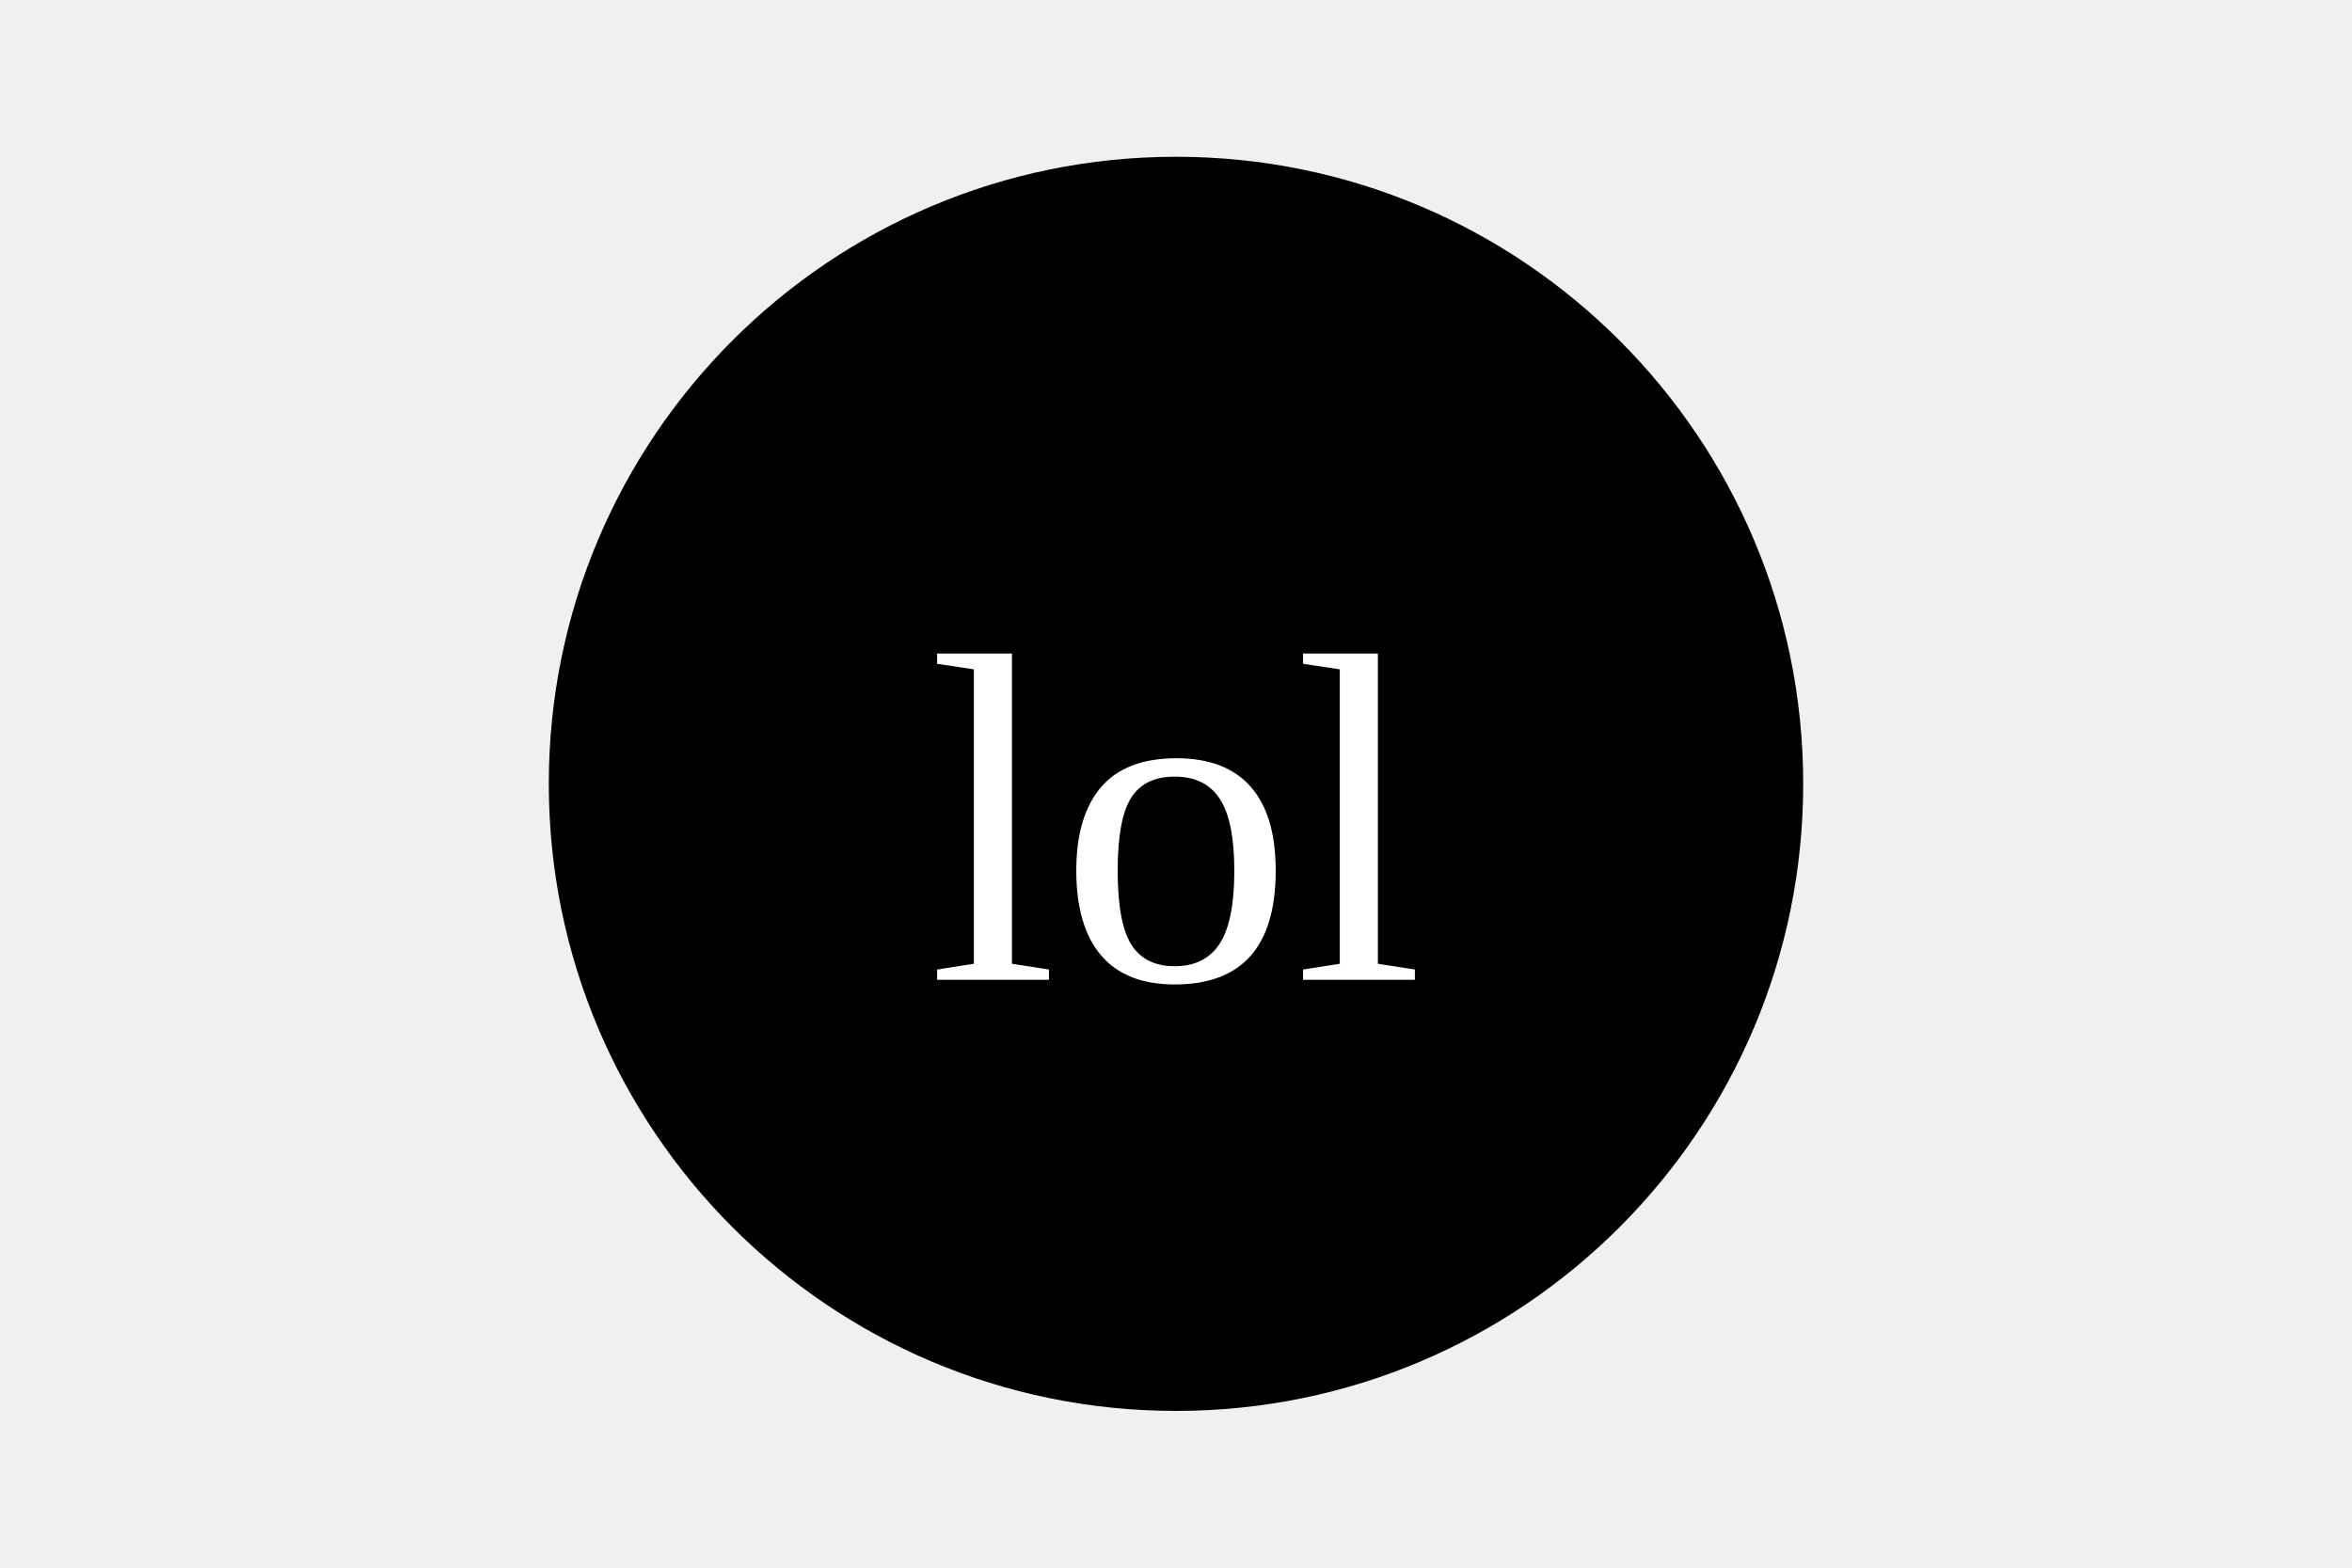
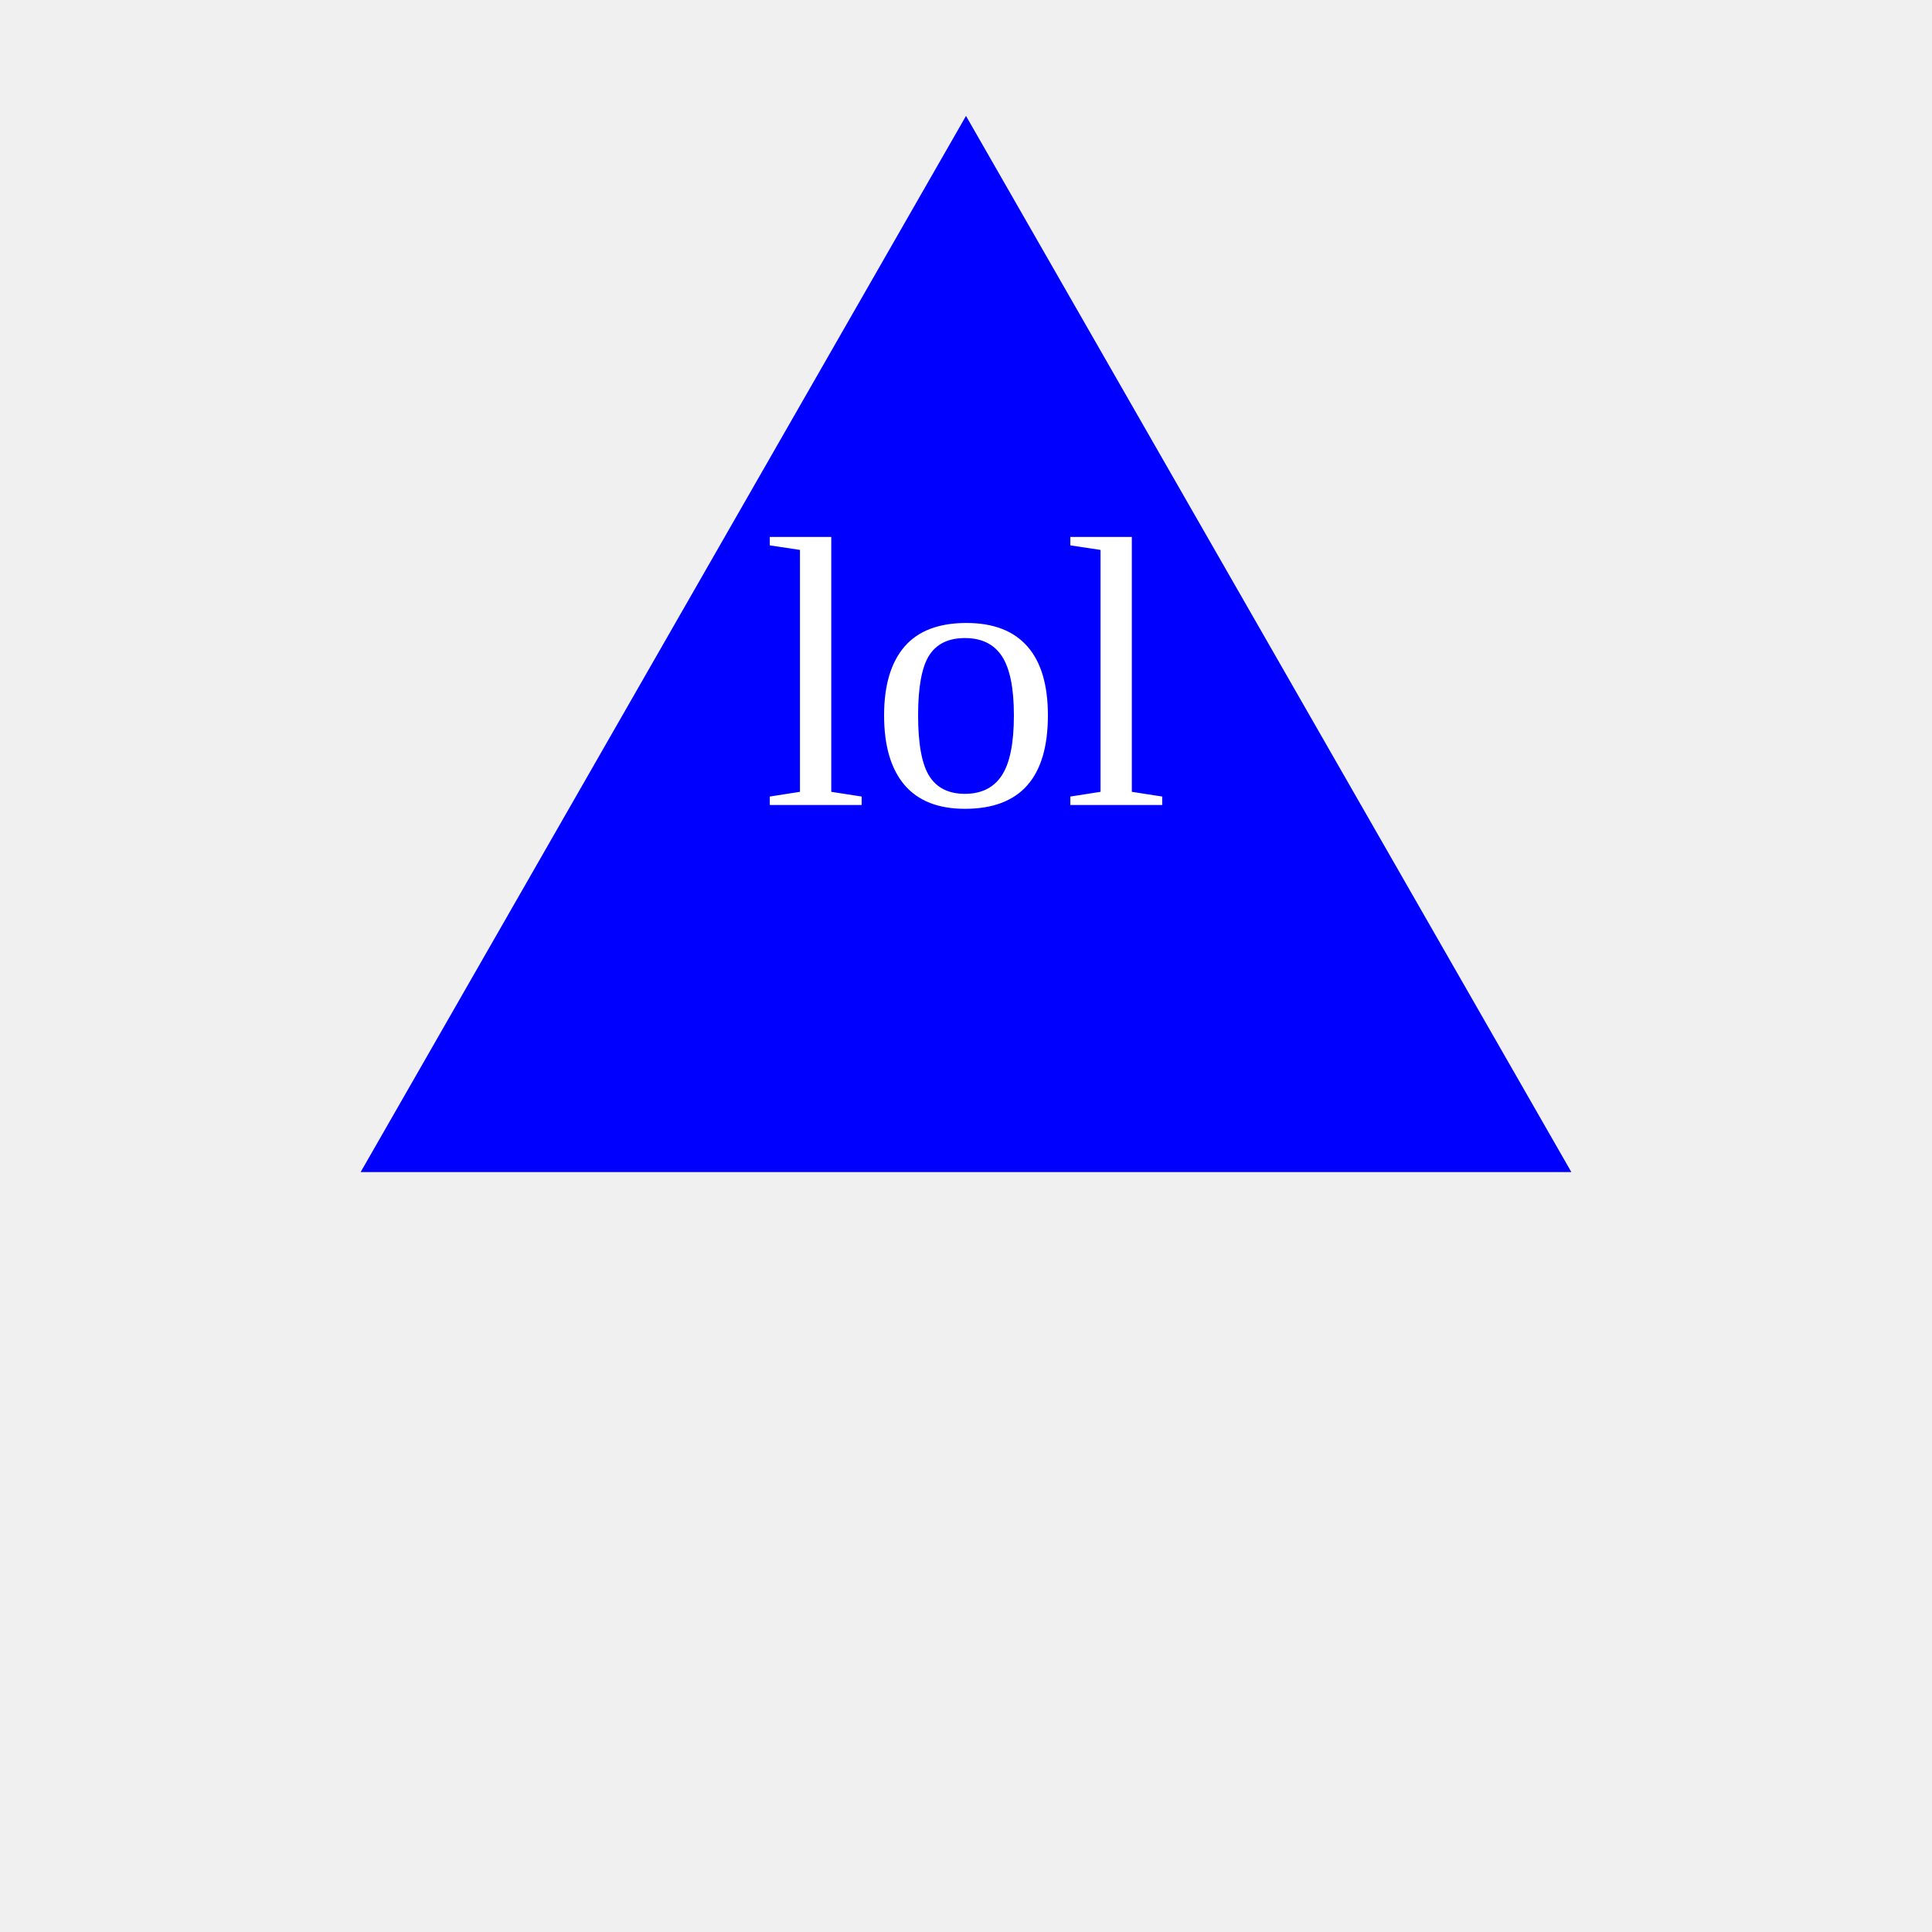
- <svg xmlns="http://www.w3.org/2000/svg" version="1.1" width="300" height="200">
-   <circle cx="150" cy="100" r="80" fill="black" />
+ <svg xmlns="http://www.w3.org/2000/svg" version="1.1" width="300" height="300">
+   <polygon points="150, 18 244, 182 56, 182" fill="blue" />
  <text x="150" y="125" font-size="60" text-anchor="middle" fill="white">lol</text>
</svg>
